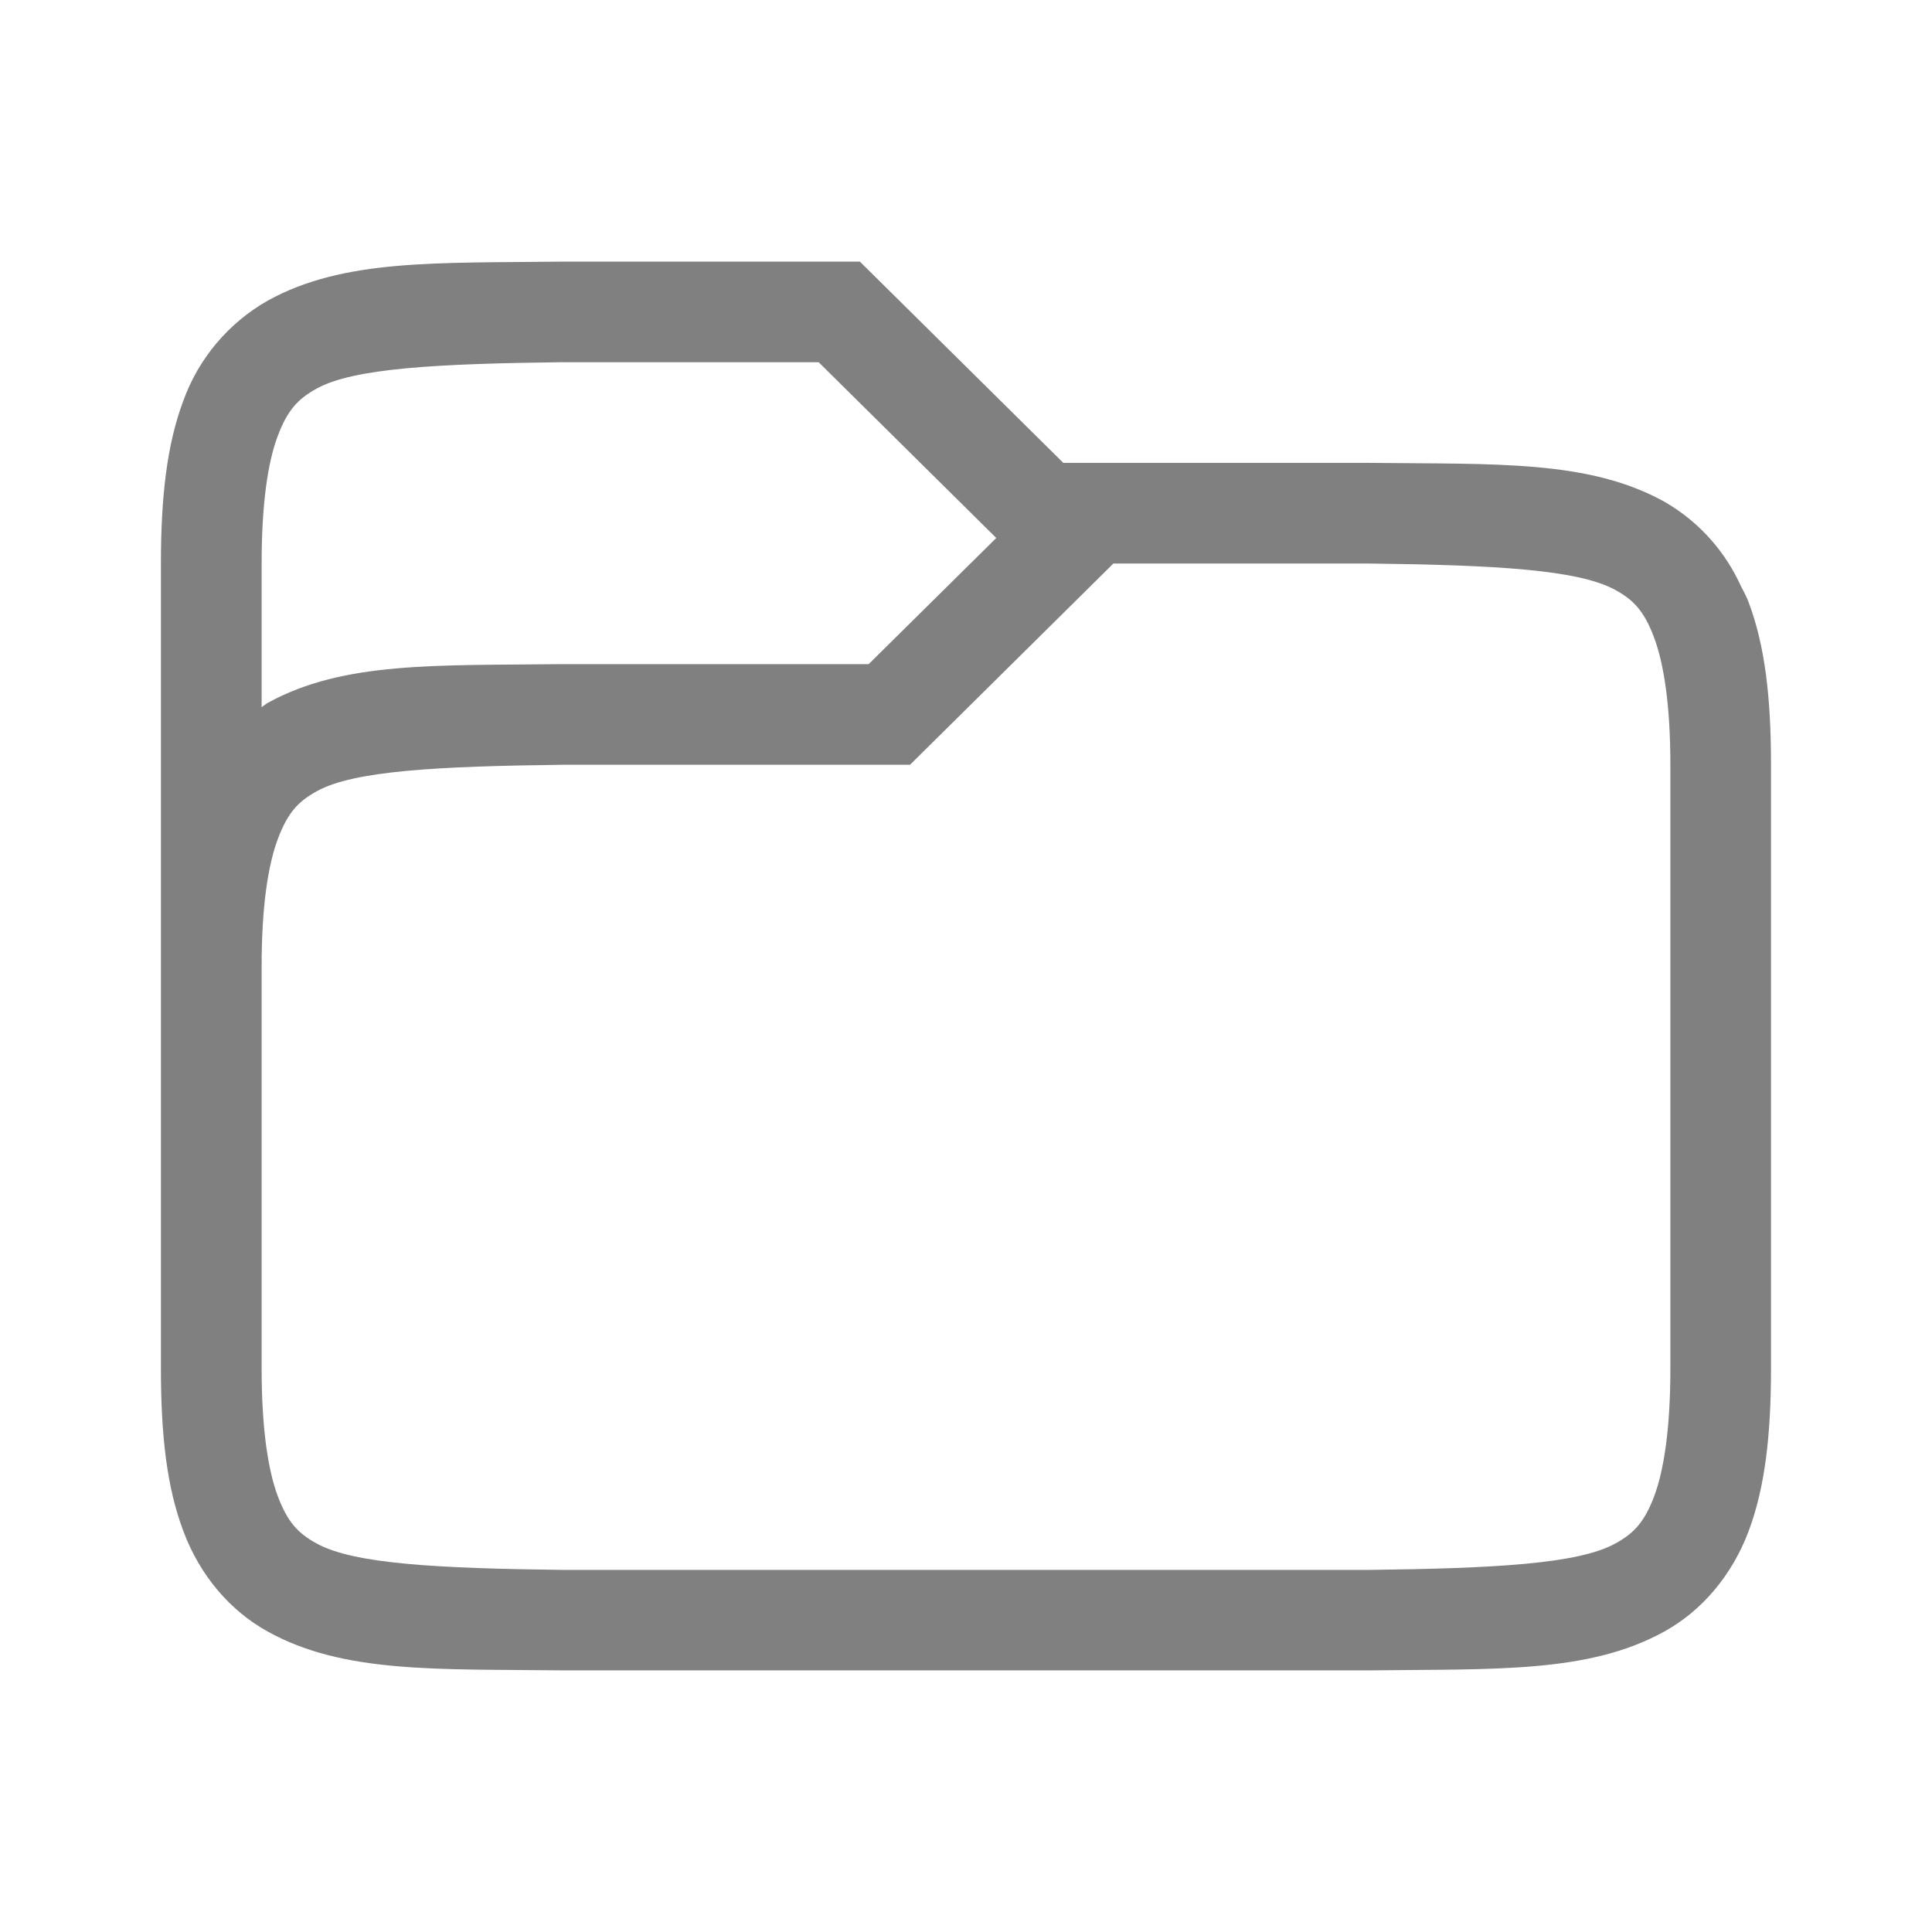
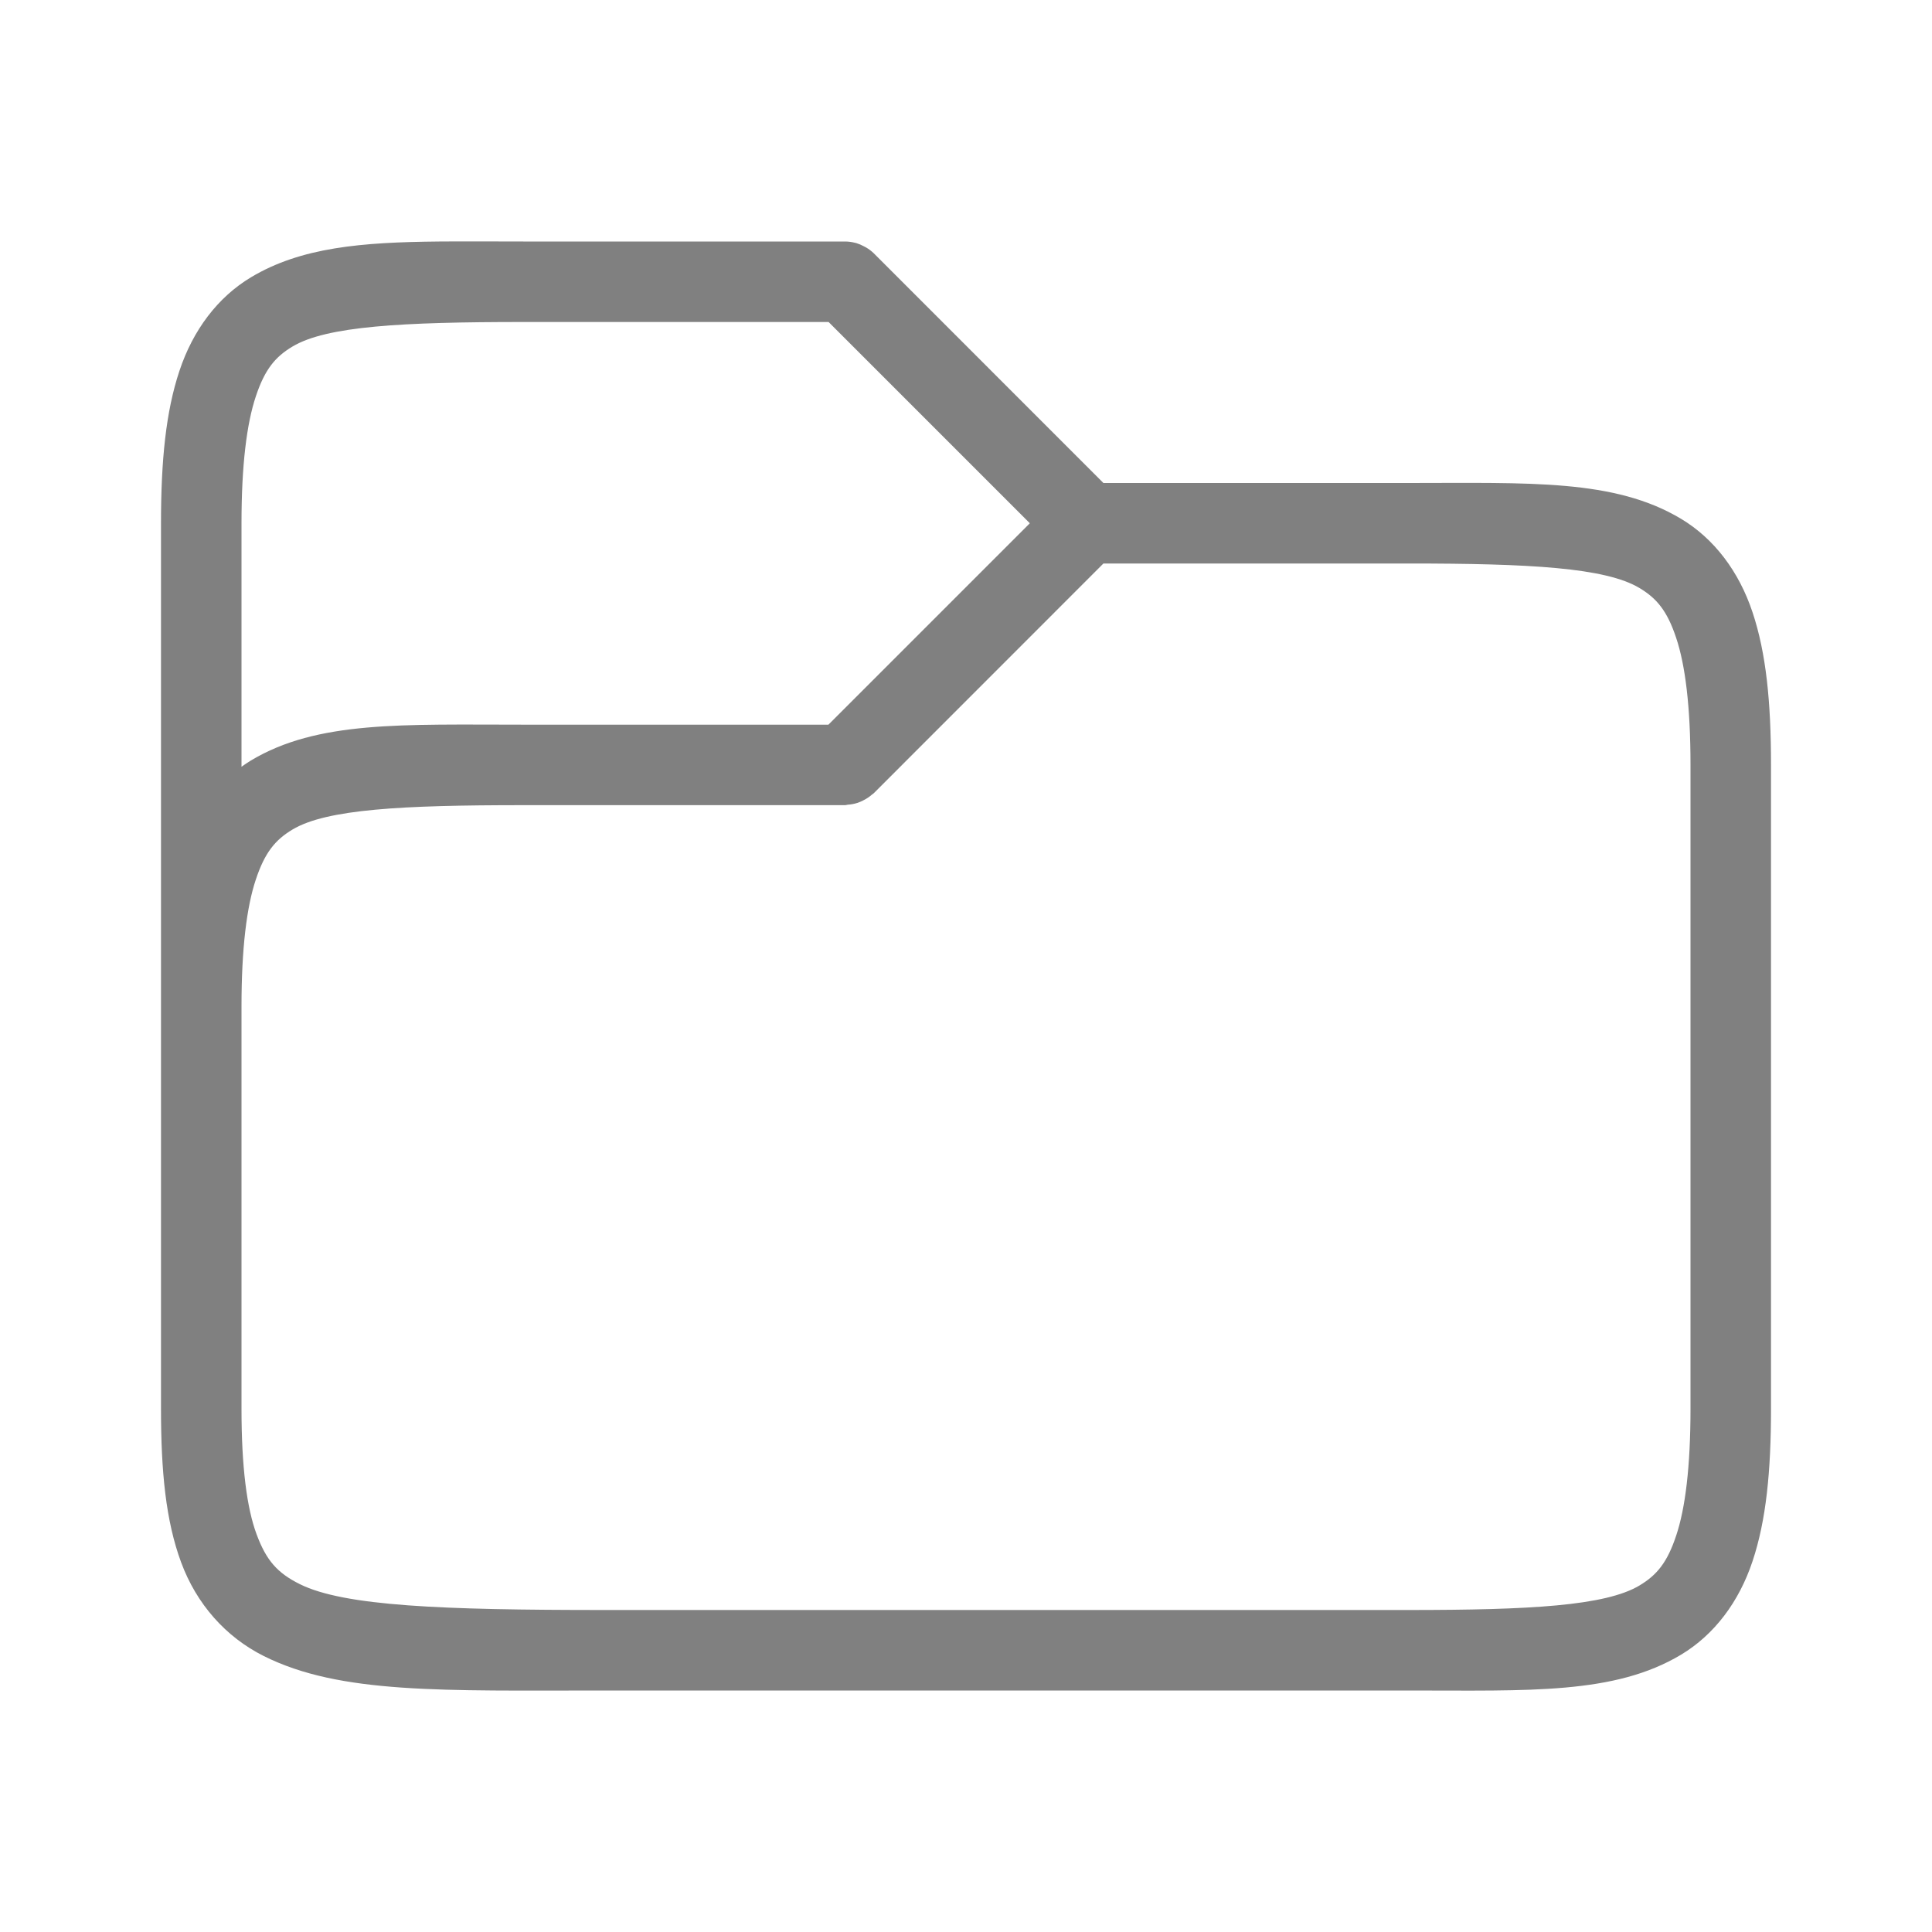
<svg xmlns="http://www.w3.org/2000/svg" height="24" width="24" version="1.1" id="svg4">
  <defs id="defs8" />
-   <path d="m 6.992,3.25 c -1.573,0.019 -2.724,-0.036 -3.665,0.484 a 2.348,2.348 0 0 0 -1.05,1.245 c -0.205,0.547 -0.278,1.2 -0.278,2.021 v 10 c 0,0.823 0.072,1.474 0.279,2.021 0.205,0.549 0.579,0.988 1.05,1.248 0.94,0.52 2.091,0.463 3.664,0.481 h 10.015 c 1.573,-0.019 2.724,0.037 3.665,-0.481 0.47,-0.259 0.844,-0.7 1.05,-1.248 0.205,-0.547 0.278,-1.2 0.278,-2.021 v -7.5 c 0,-0.823 -0.072,-1.474 -0.279,-2.021 -0.025,-0.069 -0.06,-0.13 -0.092,-0.193 l -0.034,-0.071 a 2.297,2.297 0 0 0 -0.922,-0.984 c -0.941,-0.52 -2.092,-0.463 -3.665,-0.481 h -3.799 l -2.527,-2.5 h -3.686 z m 0.015,1.25 h 3.163 l 2.206,2.183 -1.585,1.567 h -3.799 c -1.573,0.019 -2.724,-0.037 -3.665,0.481 -0.028,0.015 -0.05,0.037 -0.077,0.054 v -1.785 c 0,-0.74 0.077,-1.258 0.2,-1.583 0.122,-0.325 0.254,-0.464 0.484,-0.59 0.458,-0.254 1.494,-0.309 3.074,-0.328 z m 6.824,2.5 h 3.159 c 1.58,0.019 2.615,0.075 3.075,0.328 0.229,0.125 0.36,0.265 0.482,0.59 0.122,0.325 0.203,0.843 0.203,1.583 v 7.5 c 0,0.74 -0.079,1.258 -0.2,1.583 -0.122,0.325 -0.254,0.464 -0.484,0.59 -0.458,0.253 -1.491,0.309 -3.066,0.328 h -10 c -1.575,-0.019 -2.609,-0.075 -3.066,-0.328 -0.23,-0.125 -0.362,-0.265 -0.484,-0.59 -0.121,-0.325 -0.2,-0.843 -0.2,-1.583 v -5 c 0,-0.74 0.08,-1.258 0.203,-1.583 0.122,-0.325 0.254,-0.464 0.484,-0.59 0.459,-0.254 1.494,-0.309 3.074,-0.328 h 4.294 z" fill="#808080" font-family="sans-serif" font-weight="400" overflow="visible" style="line-height:normal;font-variant-ligatures:none;font-variant-position:normal;font-variant-caps:normal;font-variant-numeric:normal;font-variant-alternates:normal;font-feature-settings:normal;text-indent:0;text-align:start;text-decoration-line:none;text-decoration-style:solid;text-decoration-color:#000000;text-transform:none;shape-padding:0;isolation:auto;mix-blend-mode:normal;stroke-width:1;marker:none" white-space="normal" color="#000000" id="path2" />
+   <path id="path858" style="color:#000000;fill:#808080;stroke-linecap:round;-inkscape-stroke:none;fill-opacity:1" d="M 5.455 3 C 4.486 3.009 3.737 3.073 3.117 3.445 C 2.704 3.693 2.397 4.101 2.229 4.607 C 2.06 5.114 2 5.722 2 6.5 L 2 12.502 L 2 17.5 C 2 18.278 2.059 18.891 2.25 19.408 C 2.441 19.925 2.803 20.335 3.277 20.572 C 4.226 21.047 5.5 21 7.5 21 L 17.5 21 C 19 21 20.056 21.051 20.883 20.555 C 21.296 20.307 21.603 19.899 21.771 19.393 C 21.94 18.886 22 18.278 22 17.5 L 22 9.5 C 22 8.722 21.94 8.114 21.771 7.607 C 21.603 7.101 21.296 6.693 20.883 6.445 C 20.056 5.949 19 6 17.5 6 L 13.707 6 L 10.854 3.146 A 0.5 0.5 0 0 0 10.762 3.076 A 0.5 0.5 0 0 0 10.73 3.059 A 0.5 0.5 0 0 0 10.641 3.021 A 0.5 0.5 0 0 0 10.621 3.016 A 0.5 0.5 0 0 0 10.5 3 L 6.5 3 C 6.125 3 5.778 2.997 5.455 3 z M 6.5 4 L 10.293 4 L 12.793 6.5 L 10.291 9.002 L 6.5 9.002 C 5 9.002 3.944 8.951 3.117 9.447 C 3.077 9.471 3.038 9.498 3 9.525 L 3 6.5 C 3 5.778 3.065 5.261 3.178 4.924 C 3.29 4.586 3.421 4.432 3.633 4.305 C 4.056 4.051 5 4 6.5 4 z M 13.707 7 L 17.5 7 C 19 7 19.944 7.051 20.367 7.305 C 20.579 7.432 20.71 7.586 20.822 7.924 C 20.935 8.261 21 8.778 21 9.5 L 21 17.5 C 21 18.222 20.935 18.739 20.822 19.076 C 20.71 19.414 20.579 19.568 20.367 19.695 C 19.944 19.949 19 20 17.5 20 L 7.5 20 C 5.5 20 4.274 19.953 3.723 19.678 C 3.447 19.54 3.309 19.387 3.188 19.061 C 3.066 18.734 3 18.222 3 17.5 L 3 12.502 C 3 11.78 3.065 11.263 3.178 10.926 C 3.29 10.588 3.421 10.432 3.633 10.305 C 4.056 10.051 5 10.002 6.5 10.002 L 10.5 10.002 A 0.5 0.5 0 0 0 10.533 9.996 A 0.5 0.5 0 0 0 10.654 9.973 A 0.5 0.5 0 0 0 10.719 9.945 A 0.5 0.5 0 0 0 10.834 9.869 A 0.5 0.5 0 0 0 10.854 9.854 L 13.707 7 z " />
</svg>
